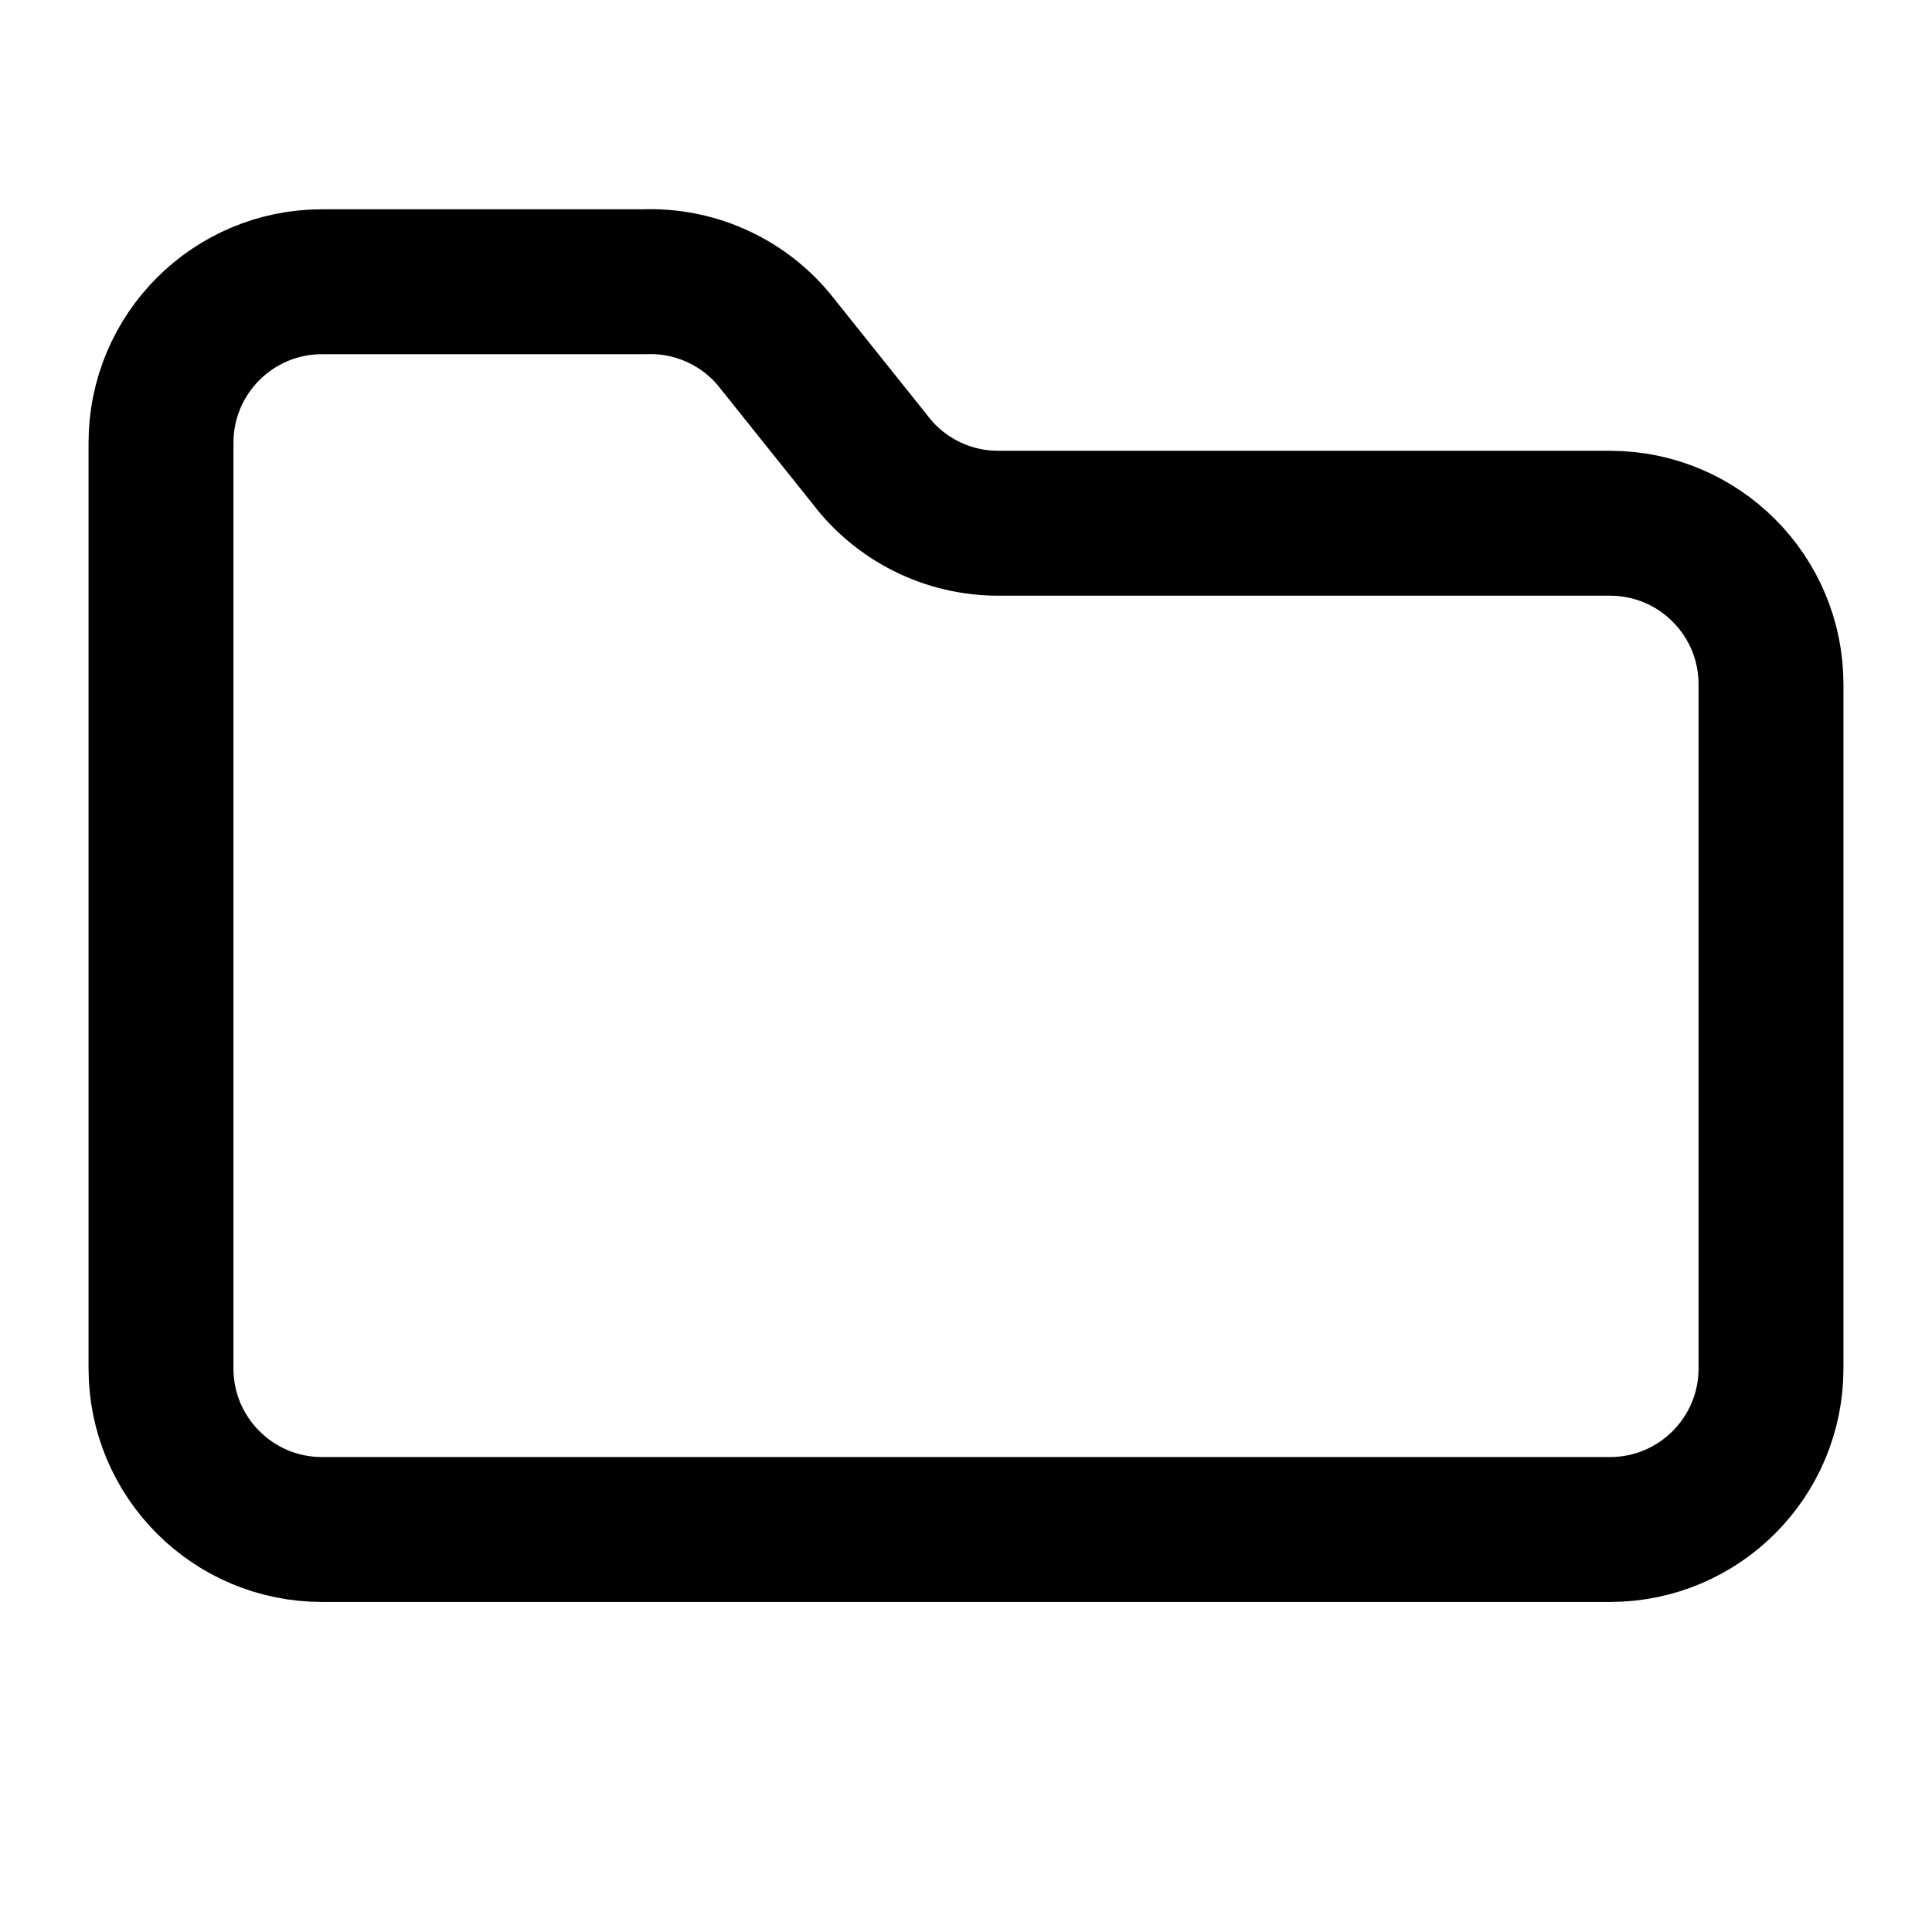
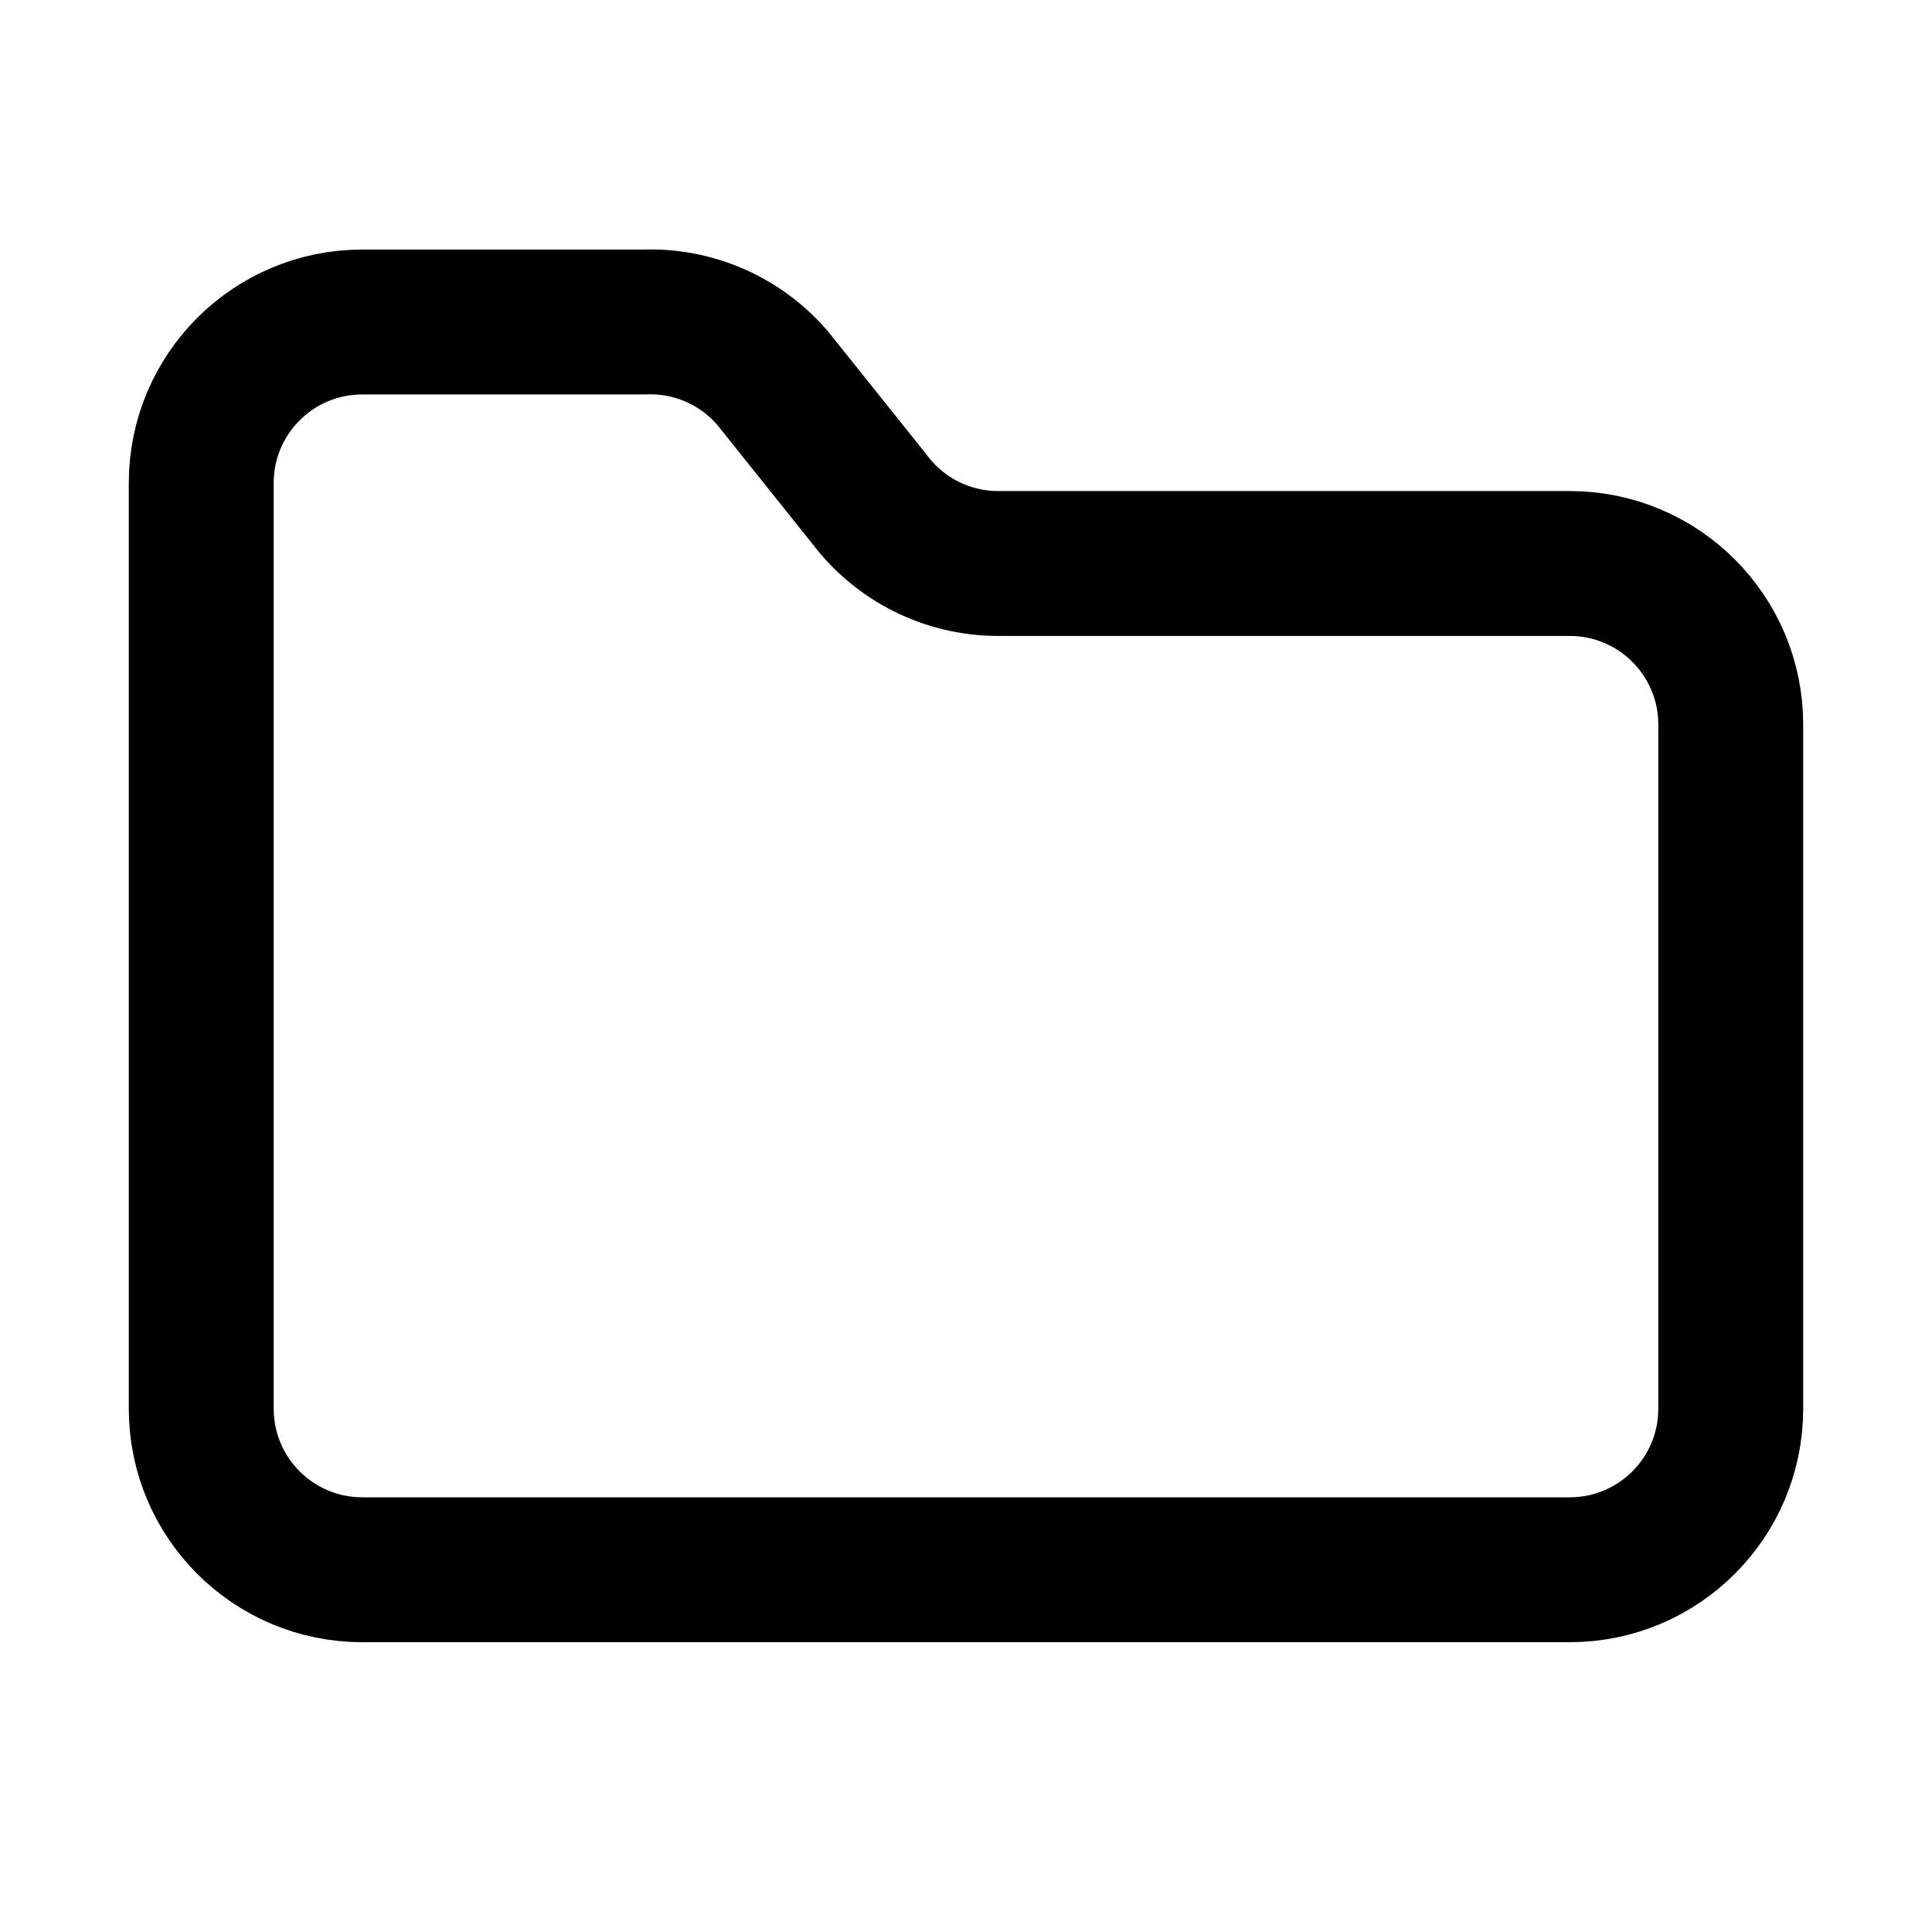
<svg xmlns="http://www.w3.org/2000/svg" viewBox="0 0 24 24" width="24" height="24" fill="none" stroke="#000" stroke-width="1.8" stroke-linecap="round" stroke-linejoin="round">
-   <path d="M20 19a2 2 0 0 0 2-2V8.5a2 2 0 0 0-2-2h-7.6a2 2 0 0 1-1.6-.8L9.6 4.2A2 2 0 0 0 8 3.5H4a2 2 0 0 0-2 2V17a2 2 0 0 0 2 2Z" />
+   <path d="M19.5 19.5a2 2 0 0 0 2-2V9a2 2 0 0 0-2-2h-7.1a2 2 0 0 1-1.6-.8L9.6 4.7A2 2 0 0 0 8 4H4.5a2 2 0 0 0-2 2v11.5a2 2 0 0 0 2 2Z" />
</svg>
